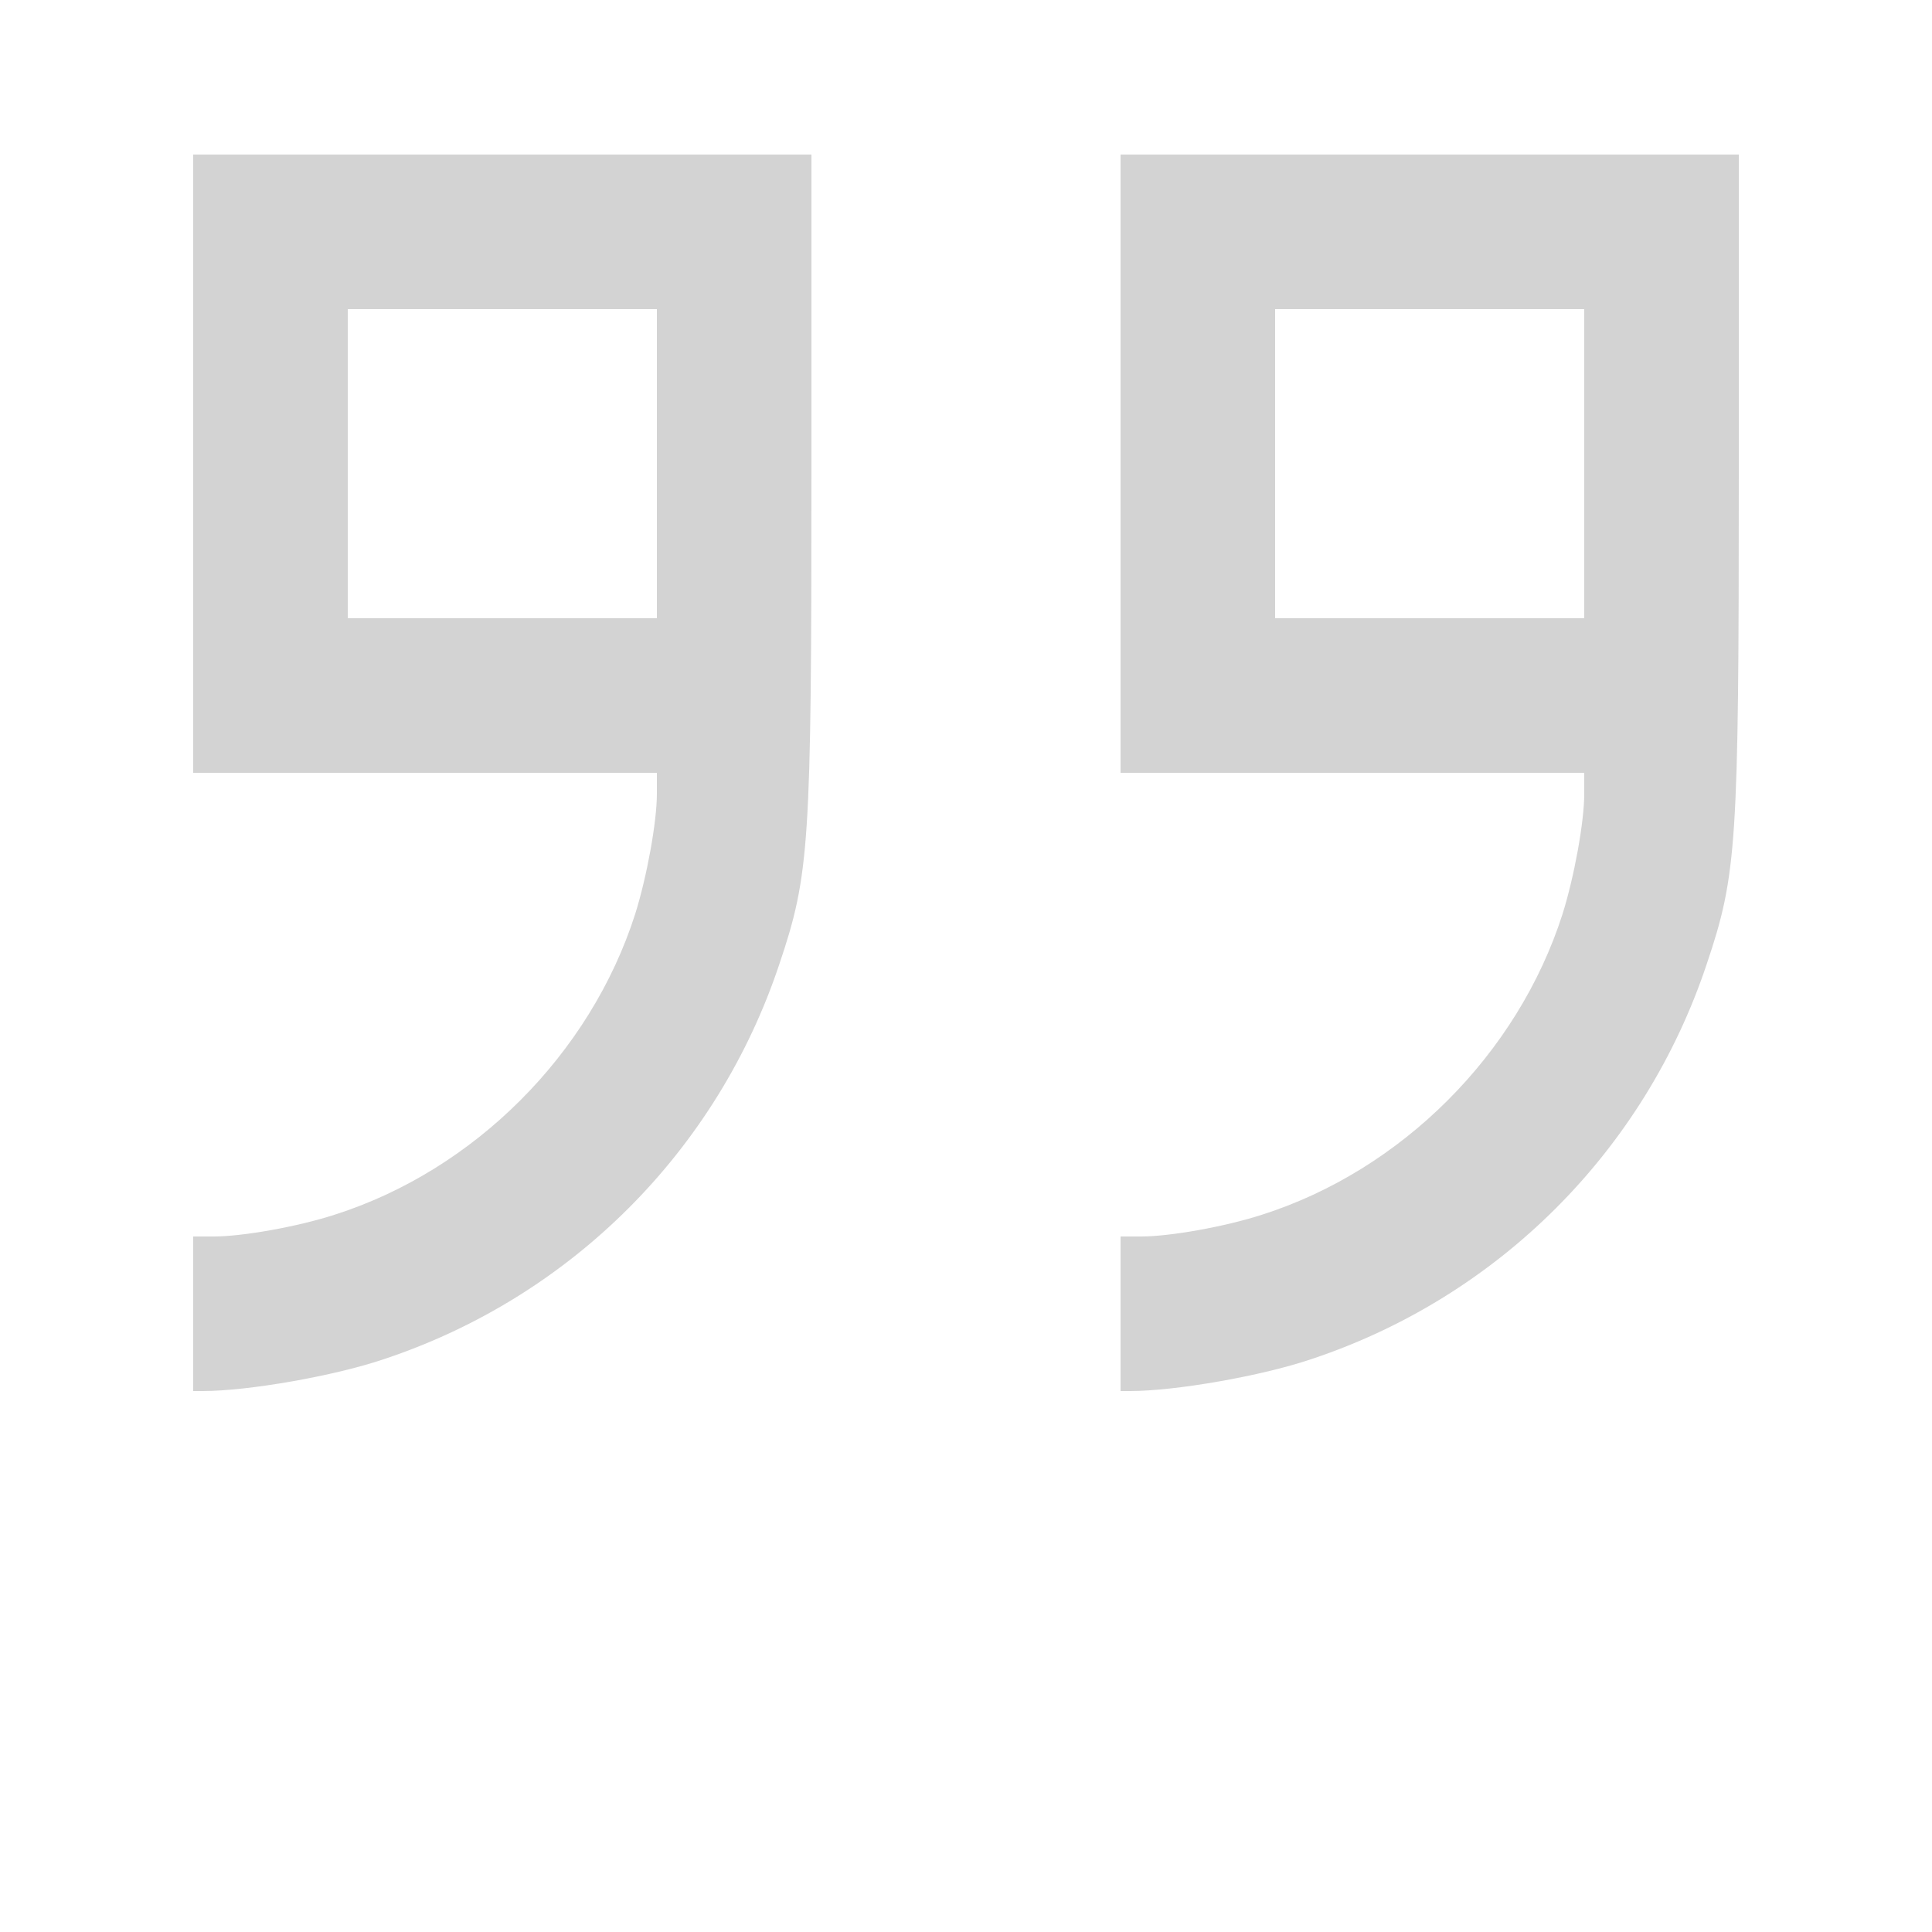
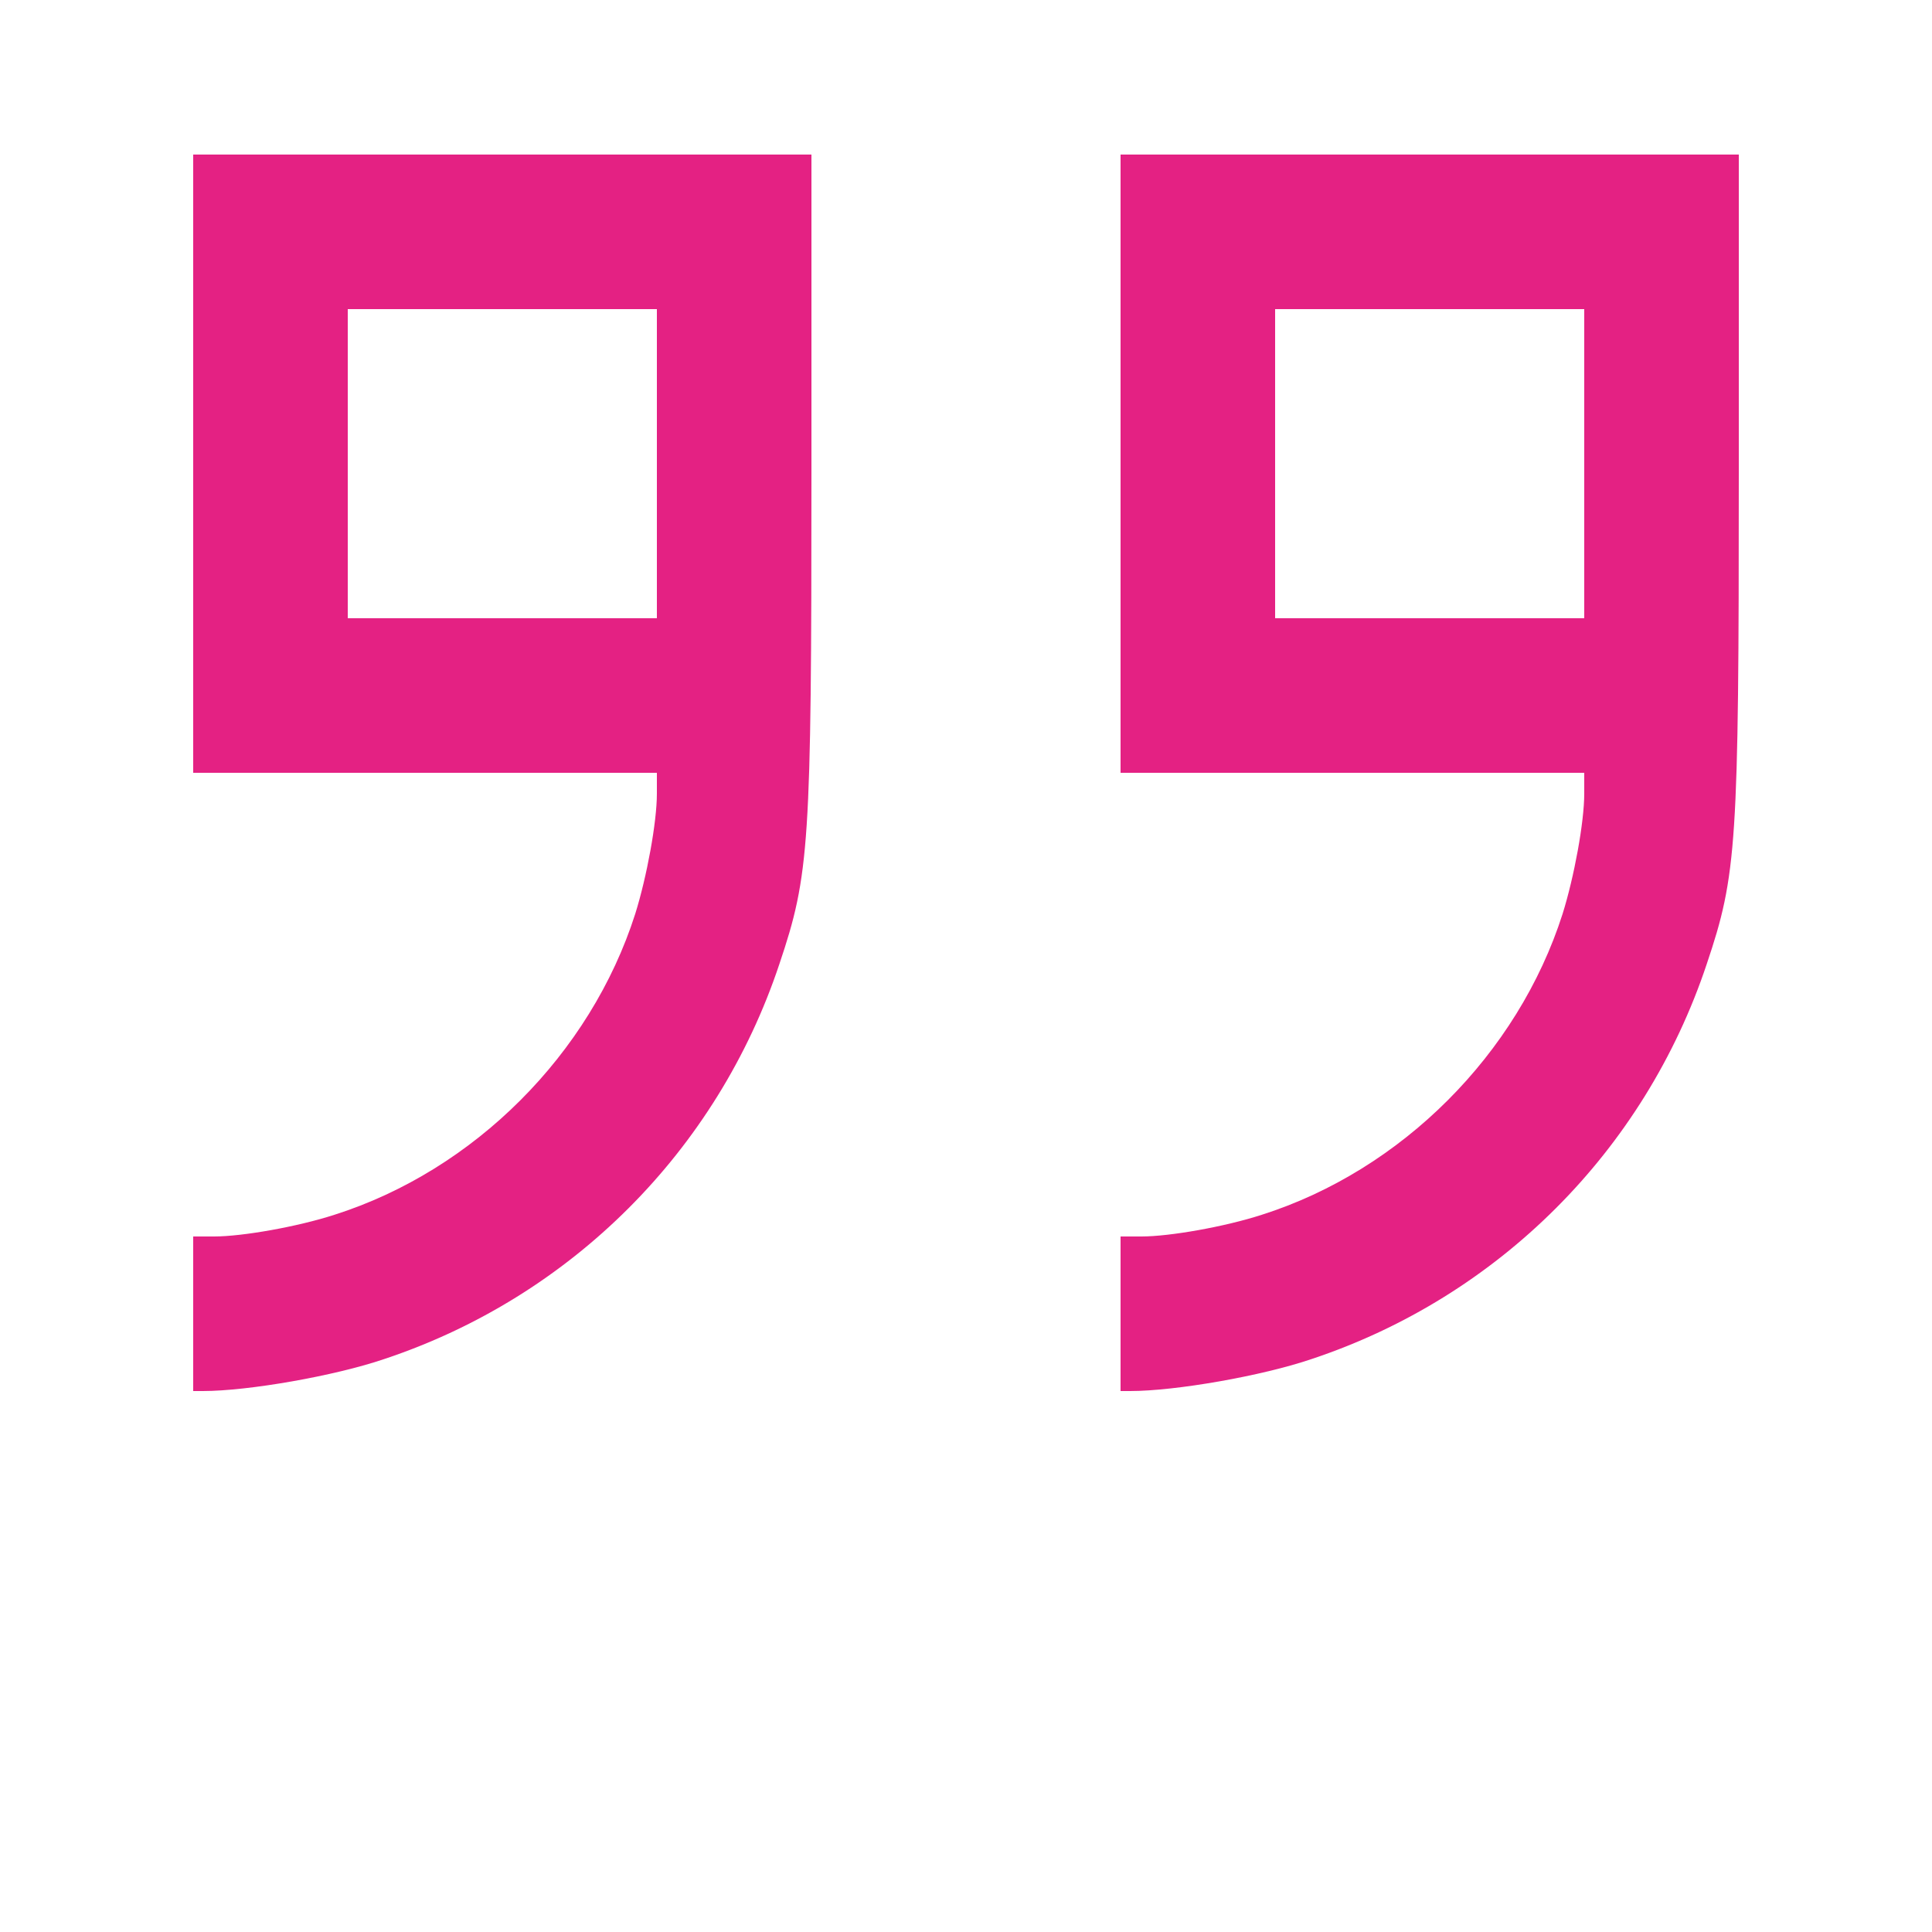
<svg xmlns="http://www.w3.org/2000/svg" version="1.0" width="500pt" height="500pt" viewBox="0 0 500 500" preserveAspectRatio="xMidYMid meet">
-   <g transform="translate(0,500) scale(0.1,-0.1)" fill="#D3D3D3 " stroke="none">
+   <g transform="translate(0,500) scale(0.1,-0.1)" fill="#e42183" stroke="none">
    <path d="M500 3800 l0 -800 600 0 600 0 0 -54 c0 -74 -26 -215 -56 -311 -116 -363 -417 -664 -779 -779 -96 -31 -238 -56 -311 -56 l-54 0 0 -200 0 -200 25 0 c117 0 341 39 470 83 483 161 861 539 1022 1022 78 232 83 307 83 1270 l0 825 -800 0 -800 0 0 -800z m1200 0 l0 -400 -400 0 -400 0 0 400 0 400 400 0 400 0 0 -400z" />
    <path d="M2900 3800 l0 -800 600 0 600 0 0 -54 c0 -74 -26 -215 -56 -311 -116 -363 -417 -664 -779 -779 -96 -31 -238 -56 -311 -56 l-54 0 0 -200 0 -200 25 0 c117 0 341 39 470 83 483 161 861 539 1022 1022 78 232 83 307 83 1270 l0 825 -800 0 -800 0 0 -800z m1200 0 l0 -400 -400 0 -400 0 0 400 0 400 400 0 400 0 0 -400z" />
  </g>
</svg>
